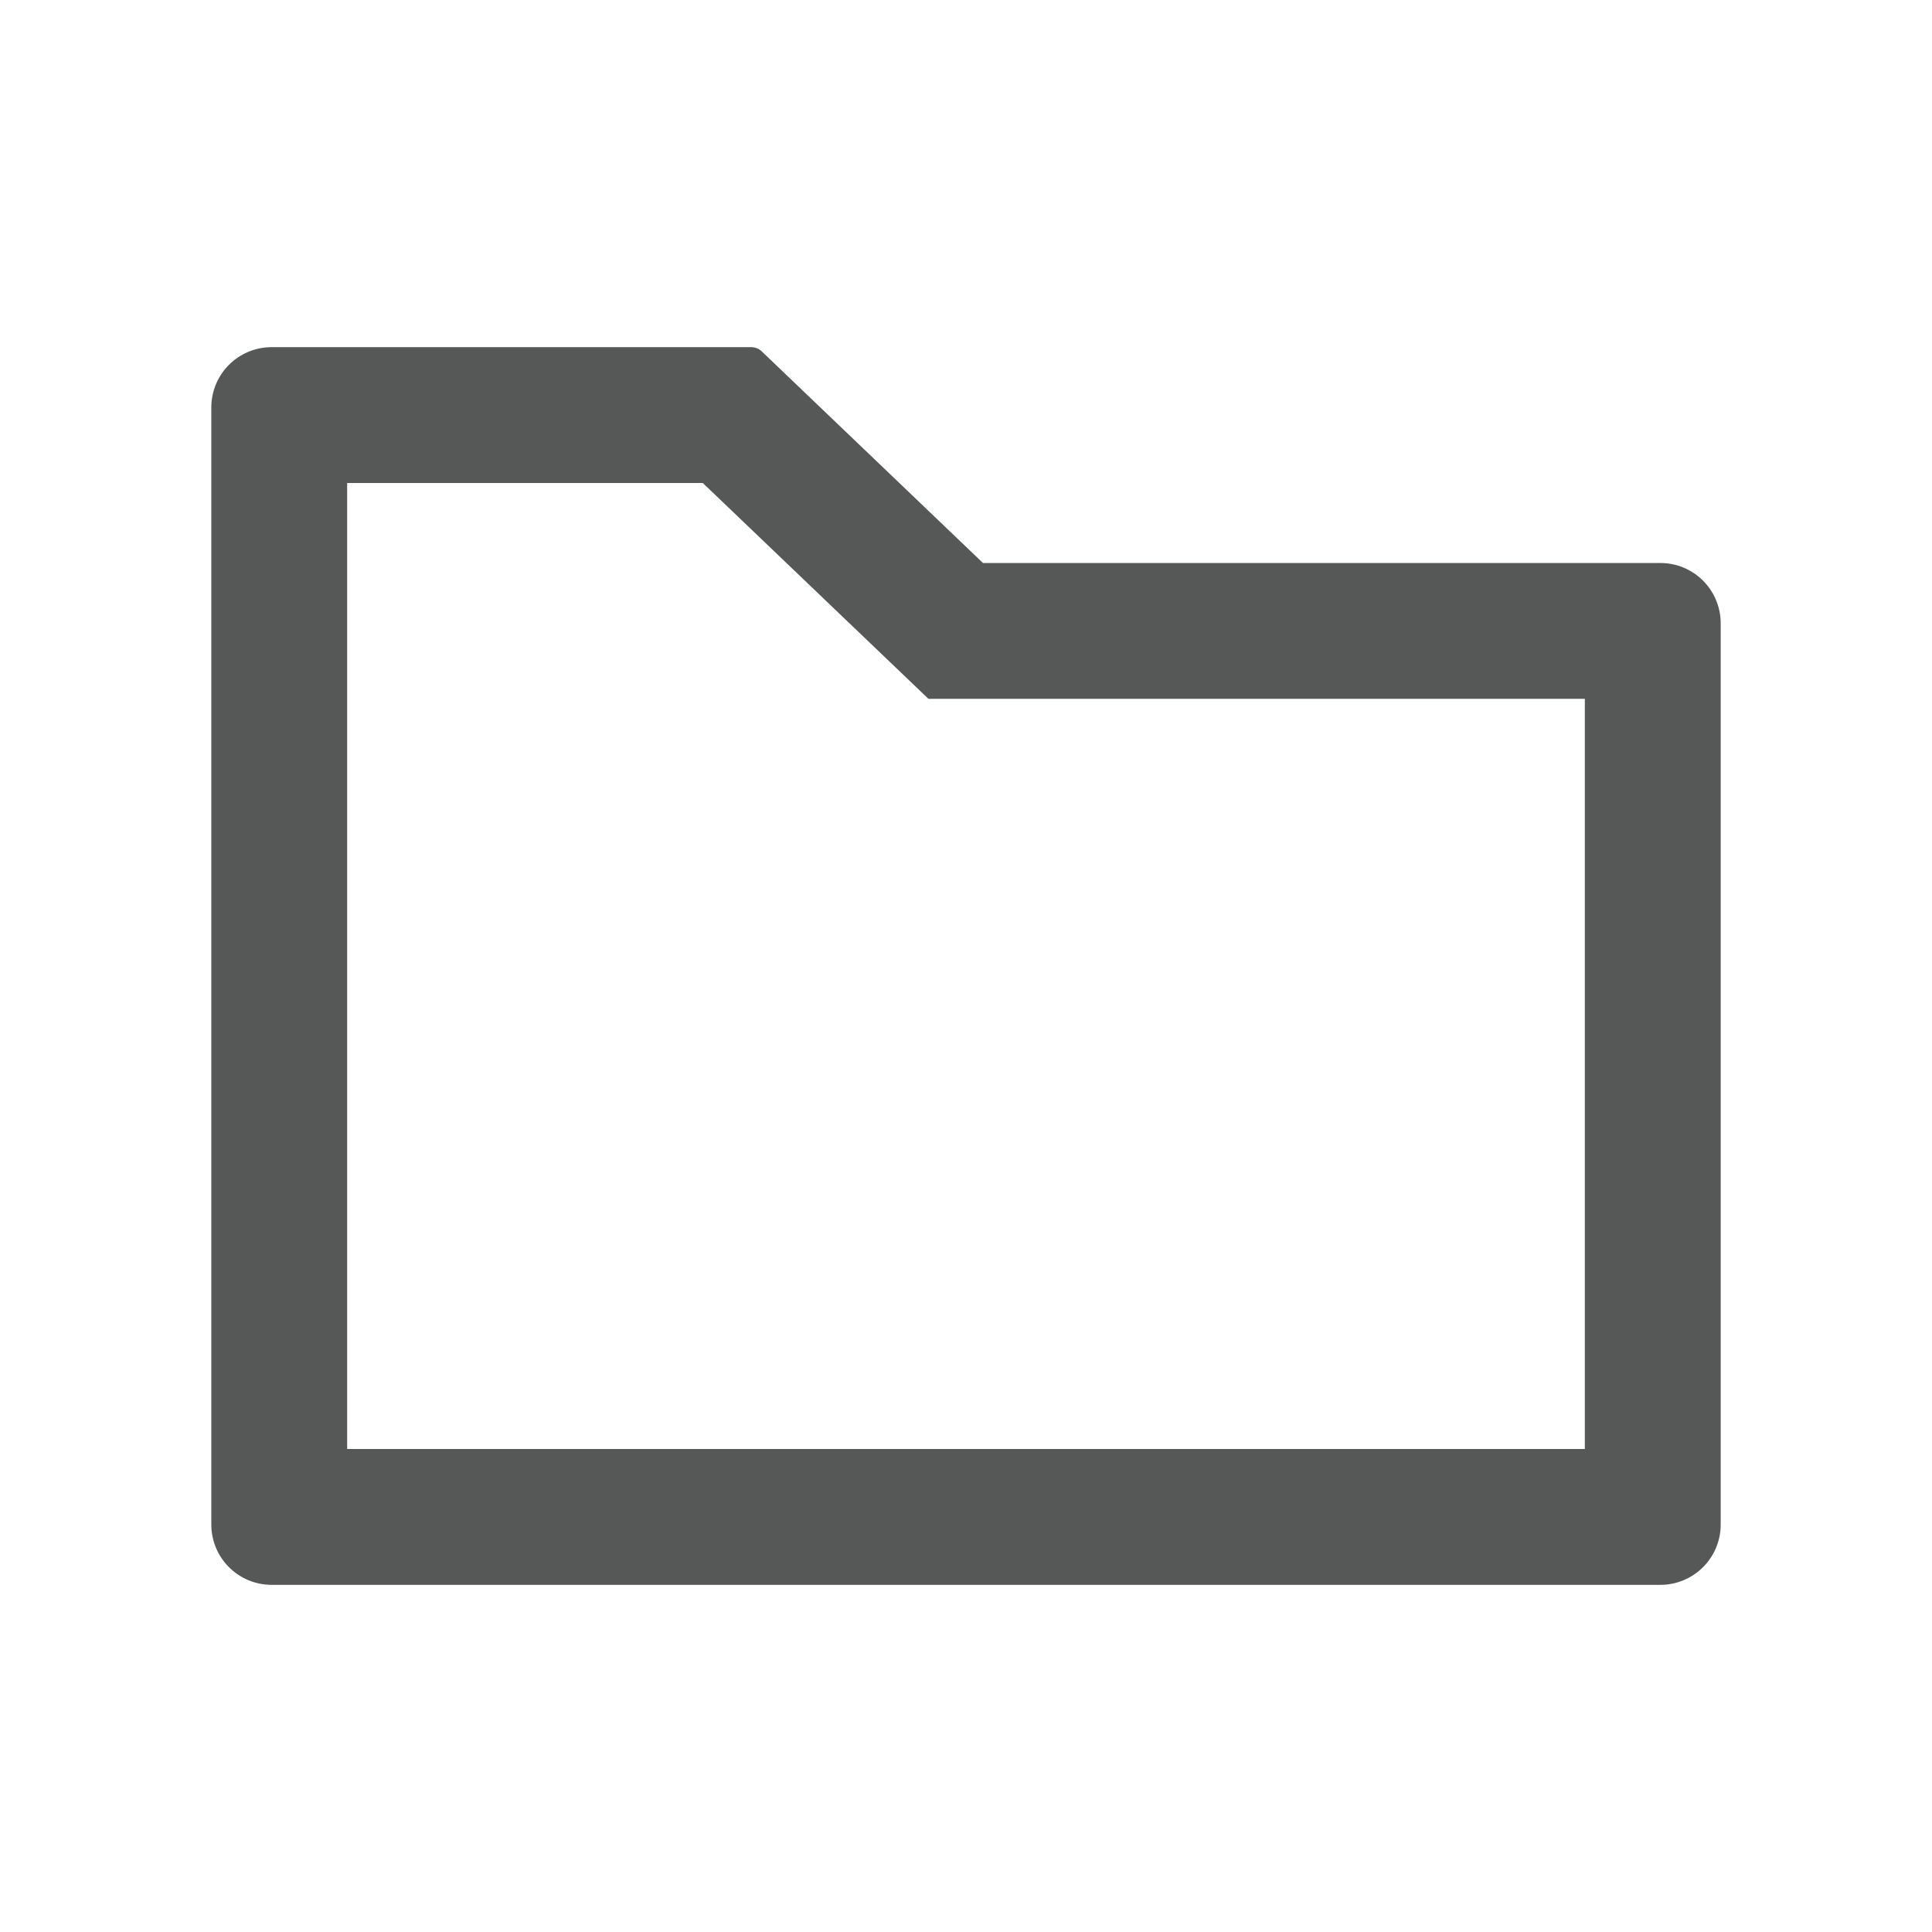
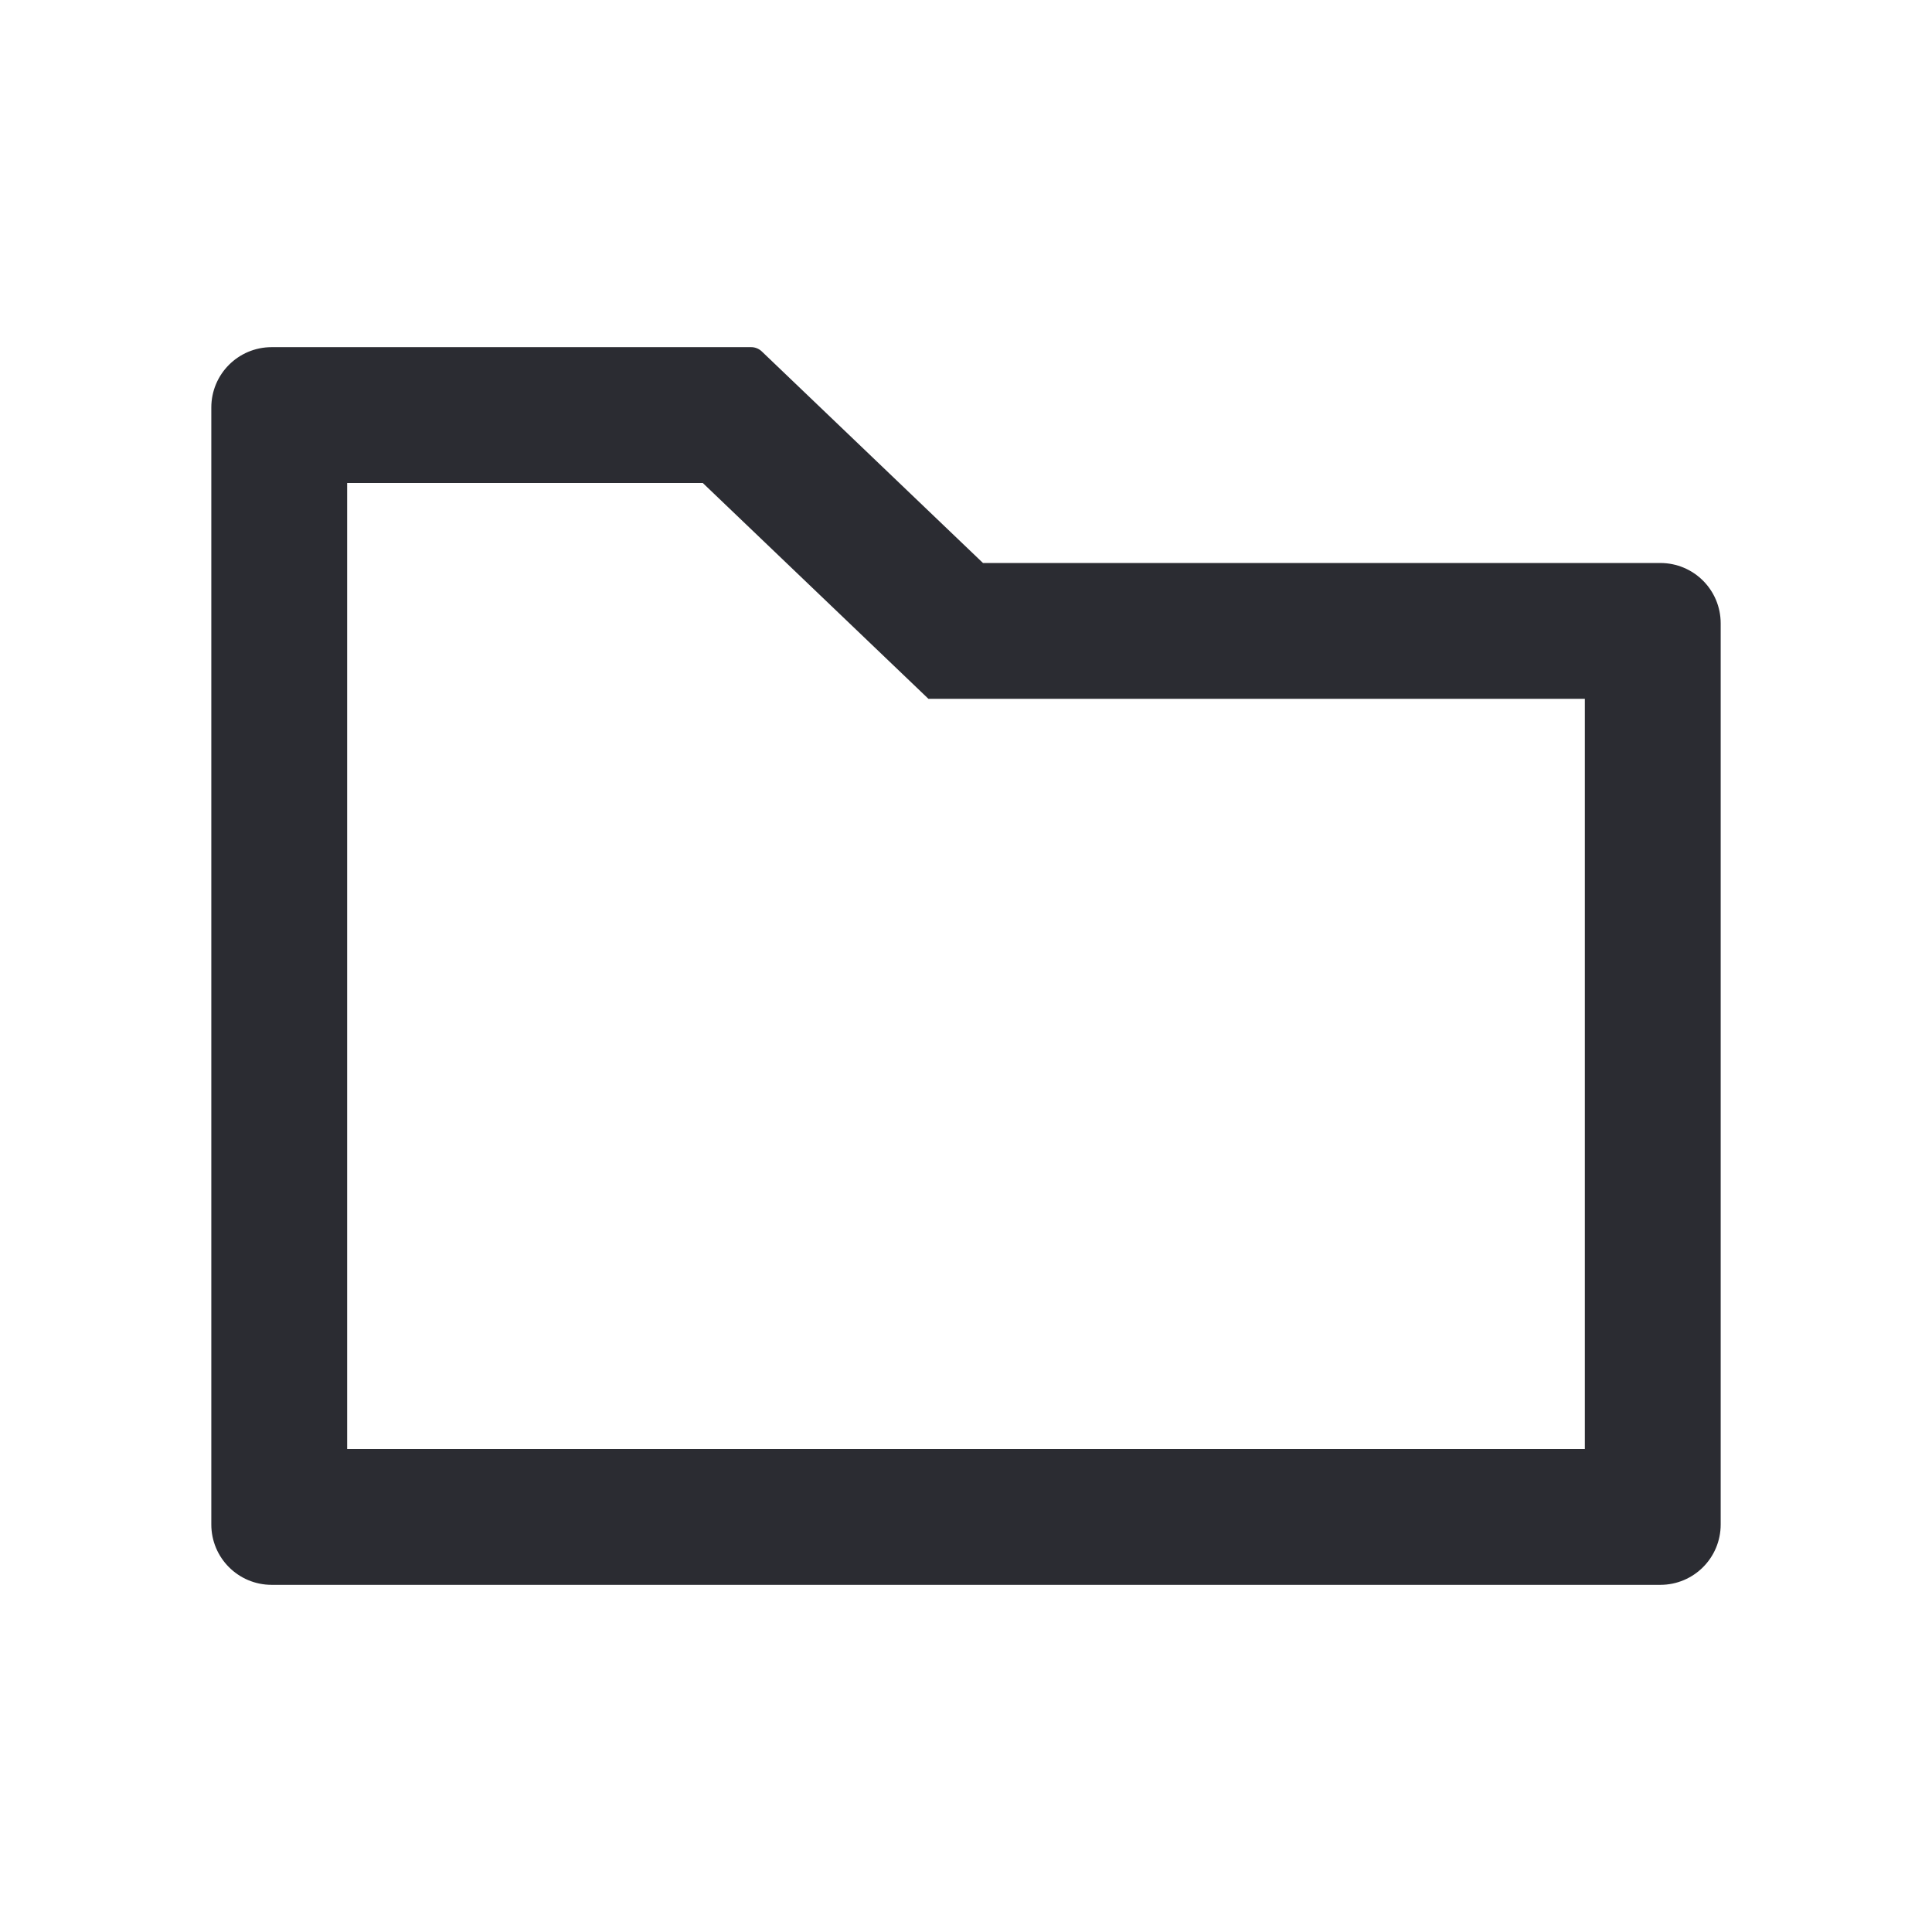
- <svg xmlns="http://www.w3.org/2000/svg" t="1734527848761" class="icon" viewBox="0 0 1024 1024" version="1.1" p-id="1483" width="128" height="128">
-   <path d="M880 298.4H521L403.7 186.2c-1.5-1.4-3.5-2.2-5.5-2.2H144c-17.7 0-32 14.3-32 32v592c0 17.7 14.3 32 32 32h736c17.7 0 32-14.3 32-32V330.4c0-17.7-14.3-32-32-32zM840 768H184V256h188.5l119.6 114.4H840V768z" p-id="1484" fill="#565757" />
+ <svg xmlns="http://www.w3.org/2000/svg" t="1734750351677" class="icon" viewBox="0 0 1024 1024" version="1.1" p-id="2112" width="128" height="128">
+   <path d="M880 298.4H521L403.7 186.2c-1.5-1.4-3.5-2.2-5.5-2.2H144c-17.7 0-32 14.3-32 32v592c0 17.7 14.3 32 32 32h736c17.7 0 32-14.3 32-32V330.4c0-17.7-14.3-32-32-32zM840 768H184V256h188.5l119.6 114.4H840V768z" p-id="2113" fill="#2b2c32" />
</svg>
